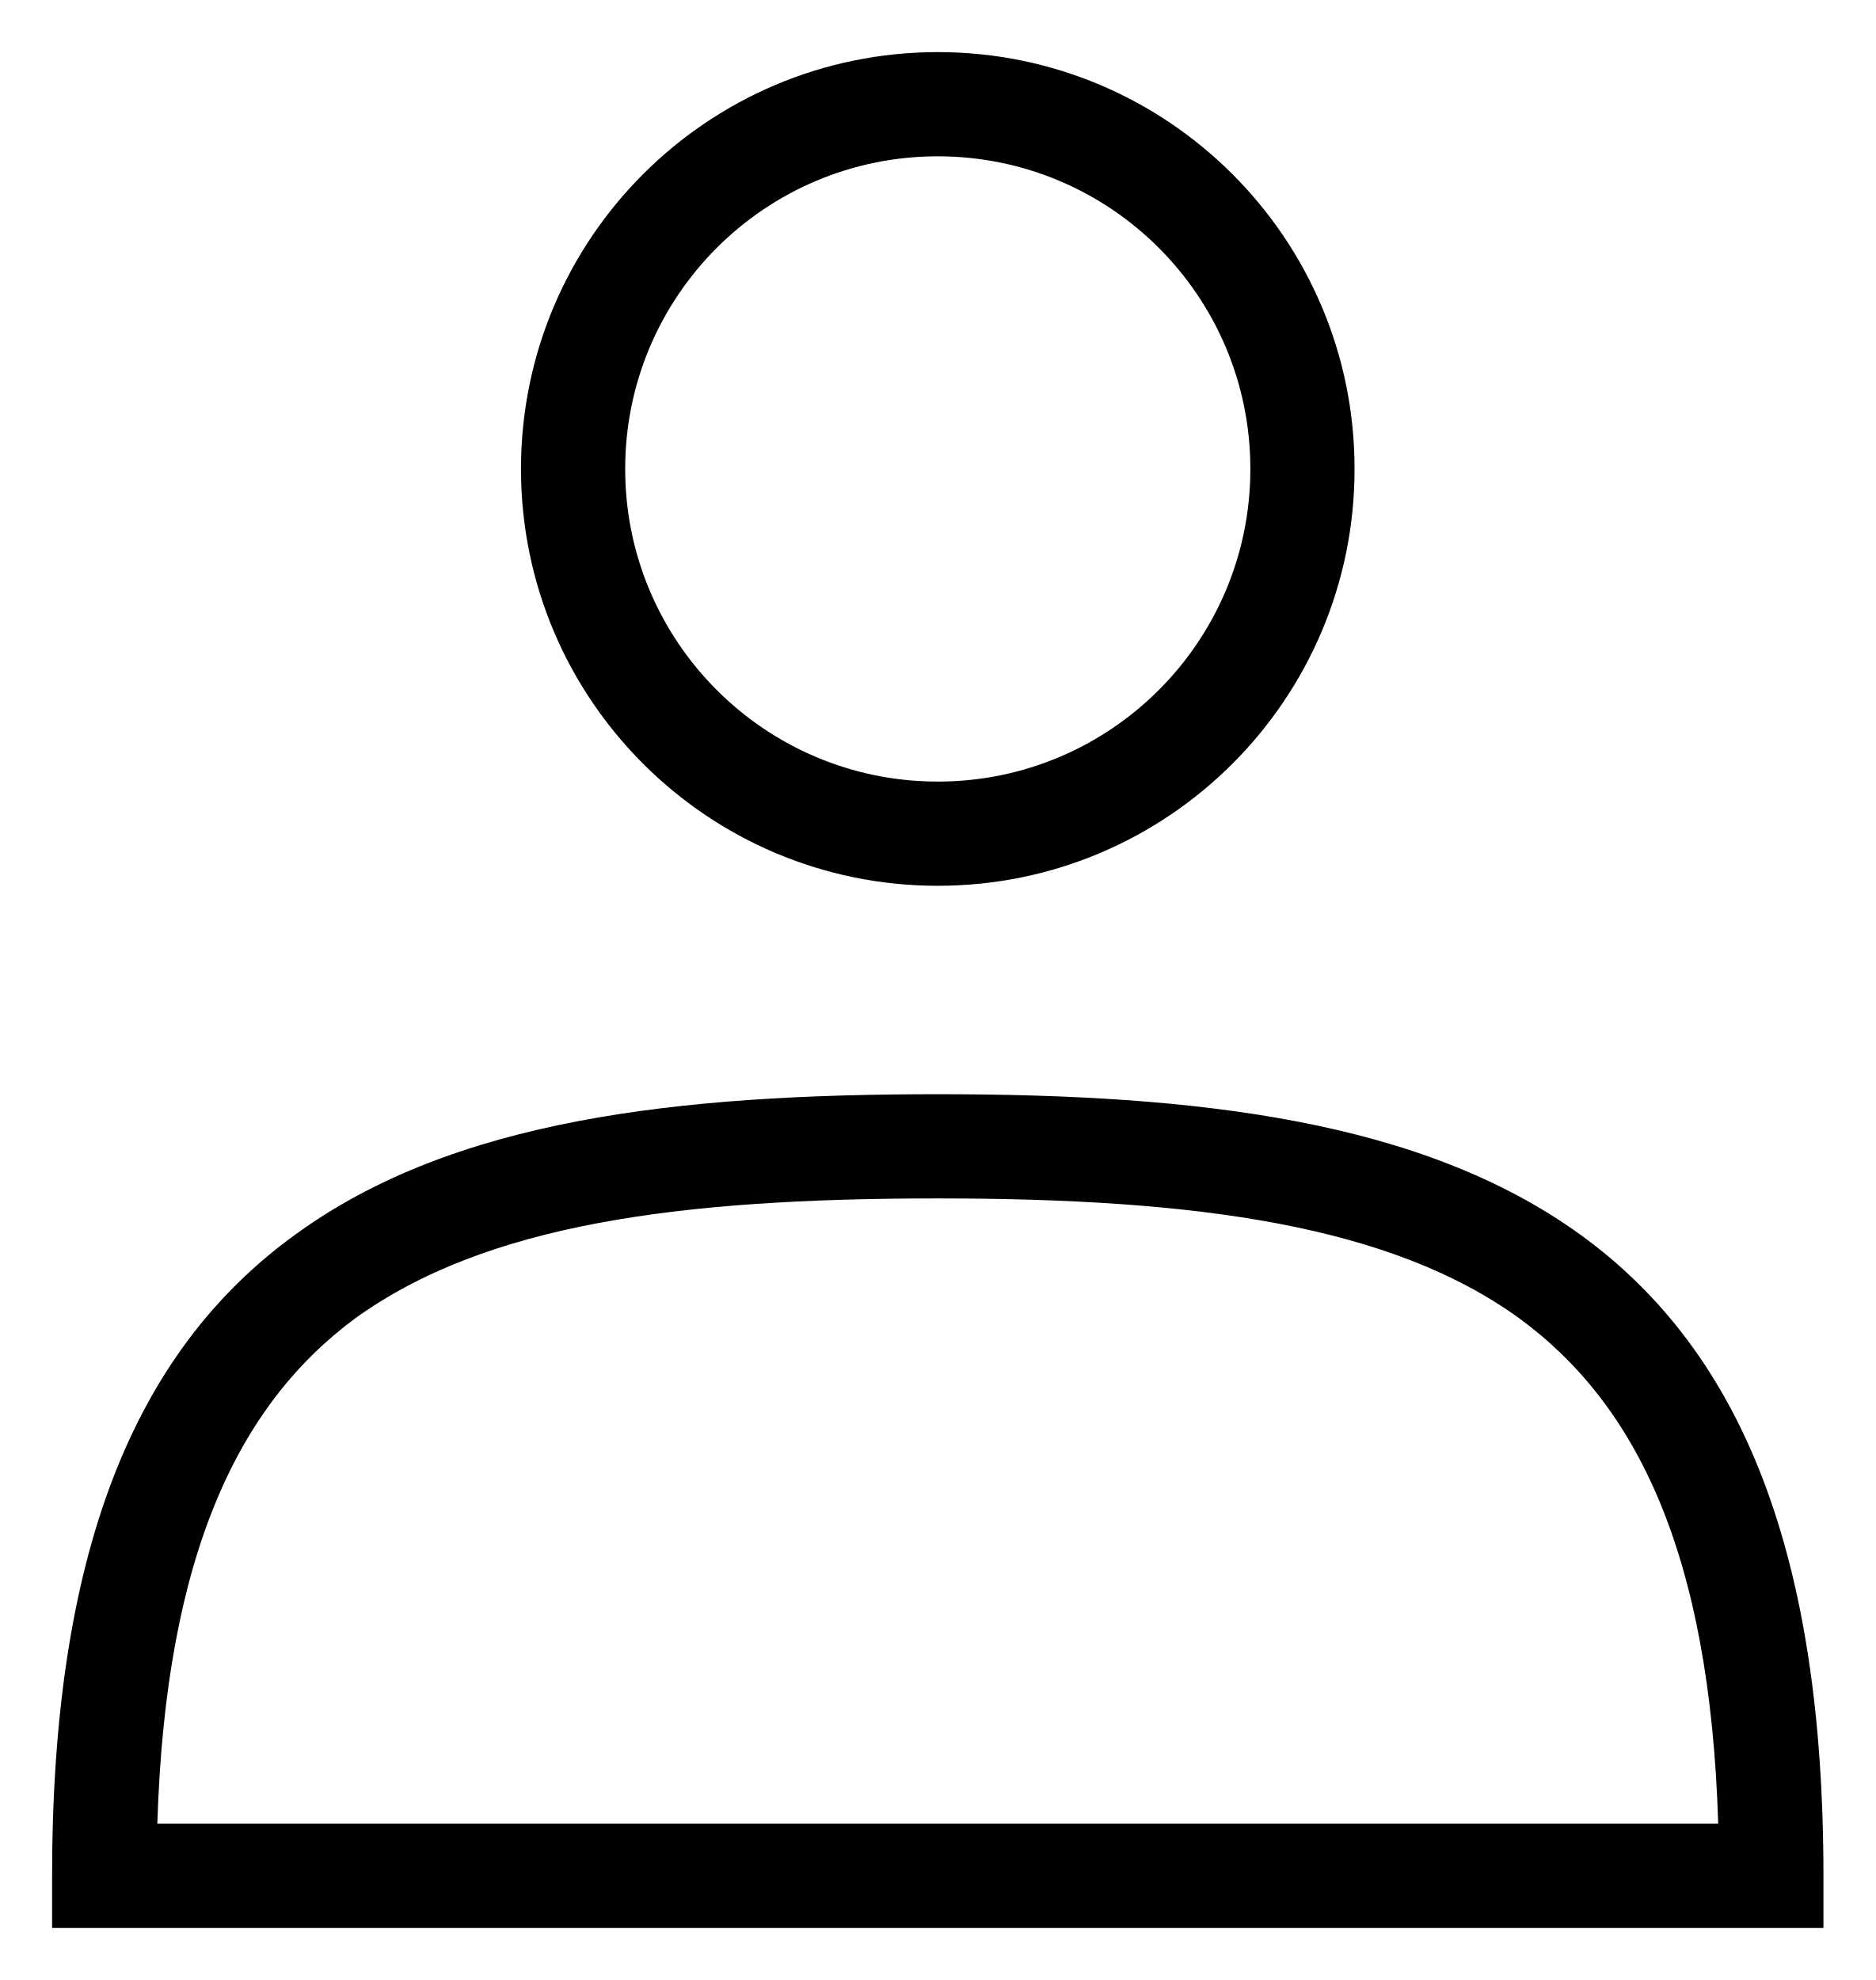
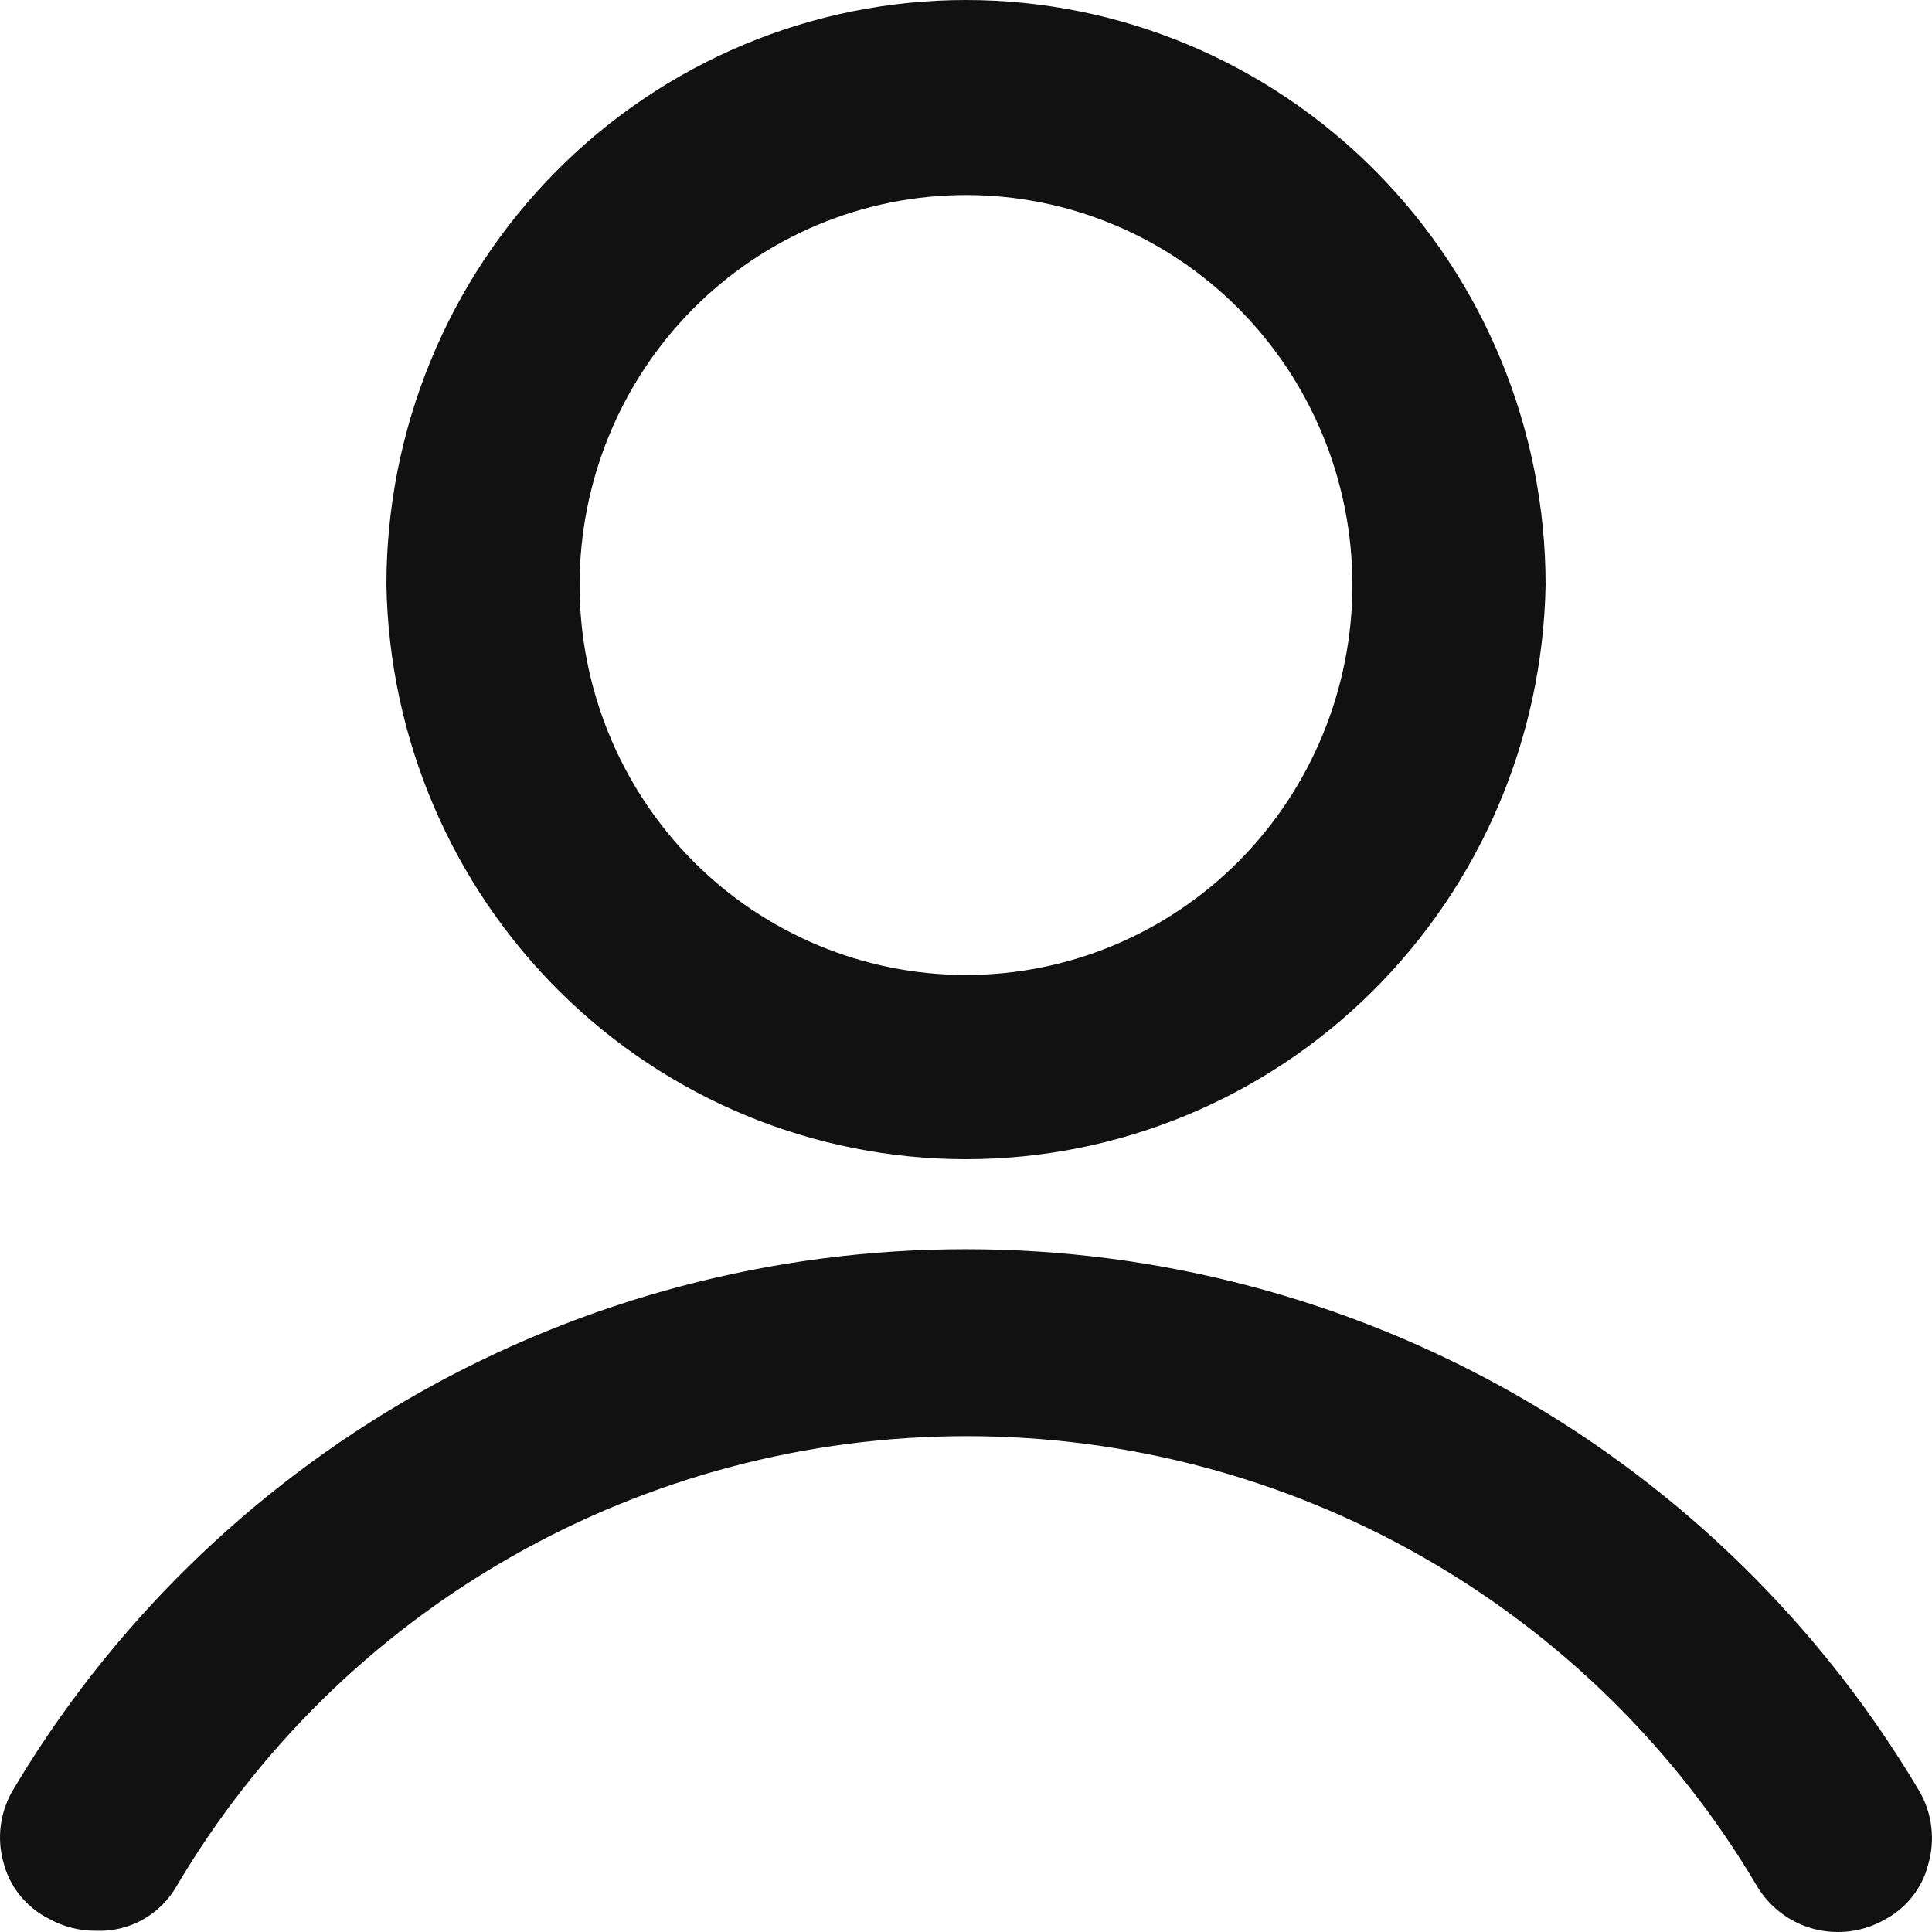
- <svg xmlns="http://www.w3.org/2000/svg" fill="none" class="icon icon-account" viewBox="0 0 18 19">
-   <path fill="currentColor" fill-rule="evenodd" d="M6 4.5a3 3 0 1 1 6 0 3 3 0 0 1-6 0m3-4a4 4 0 1 0 0 8 4 4 0 0 0 0-8m5.58 12.15c1.12.82 1.83 2.24 1.91 4.85H1.51c.08-2.6.79-4.03 1.9-4.85C4.66 11.75 6.5 11.5 9 11.5s4.35.26 5.58 1.15M9 10.5c-2.5 0-4.65.24-6.17 1.35C1.27 12.98.5 14.93.5 18v.5h17V18c0-3.07-.77-5.02-2.33-6.15-1.52-1.1-3.67-1.35-6.17-1.35" clip-rule="evenodd" />
+ <svg xmlns="http://www.w3.org/2000/svg" width="17" height="17" viewBox="0 0 17 17" fill="none">
+   <path d="M16.893 15.768C16.033 14.314 14.806 13.108 13.334 12.27C11.861 11.432 10.195 10.992 8.498 10.992C6.802 10.992 5.135 11.432 3.663 12.27C2.191 13.108 0.964 14.314 0.104 15.768C-0.001 15.957 -0.028 16.179 0.03 16.387C0.057 16.493 0.106 16.592 0.175 16.677C0.244 16.763 0.33 16.833 0.428 16.882C0.554 16.953 0.697 16.99 0.842 16.989C0.987 16.995 1.13 16.962 1.255 16.892C1.381 16.822 1.485 16.718 1.556 16.593C2.268 15.389 3.283 14.39 4.503 13.696C5.722 13.002 7.102 12.637 8.507 12.637C9.911 12.637 11.292 13.002 12.511 13.696C13.73 14.39 14.746 15.389 15.458 16.593C15.569 16.781 15.749 16.917 15.96 16.973C16.172 17.028 16.396 16.999 16.586 16.89C16.68 16.84 16.763 16.771 16.828 16.687C16.894 16.603 16.942 16.507 16.967 16.404C16.998 16.298 17.007 16.188 16.994 16.078C16.982 15.969 16.947 15.864 16.893 15.768Z" fill="#111111" />
+   <path d="M8.5 10.2C9.836 10.2 11.12 9.671 12.073 8.726C13.027 7.781 13.575 6.496 13.6 5.147C13.6 3.782 13.062 2.473 12.106 1.508C11.149 0.542 9.852 0 8.5 0C7.147 0 5.85 0.542 4.893 1.508C3.937 2.473 3.4 3.782 3.4 5.147C3.424 6.496 3.972 7.781 4.926 8.726C5.88 9.671 7.163 10.2 8.5 10.2ZM5.1 5.147C5.1 4.237 5.458 3.364 6.095 2.721C6.733 2.077 7.598 1.716 8.5 1.716C9.401 1.716 10.266 2.077 10.904 2.721C11.541 3.364 11.9 4.237 11.9 5.147C11.9 6.057 11.541 6.93 10.904 7.574C10.266 8.217 9.401 8.579 8.5 8.579C7.598 8.579 6.733 8.217 6.095 7.574C5.458 6.93 5.1 6.057 5.1 5.147Z" fill="#111111" />
</svg>
